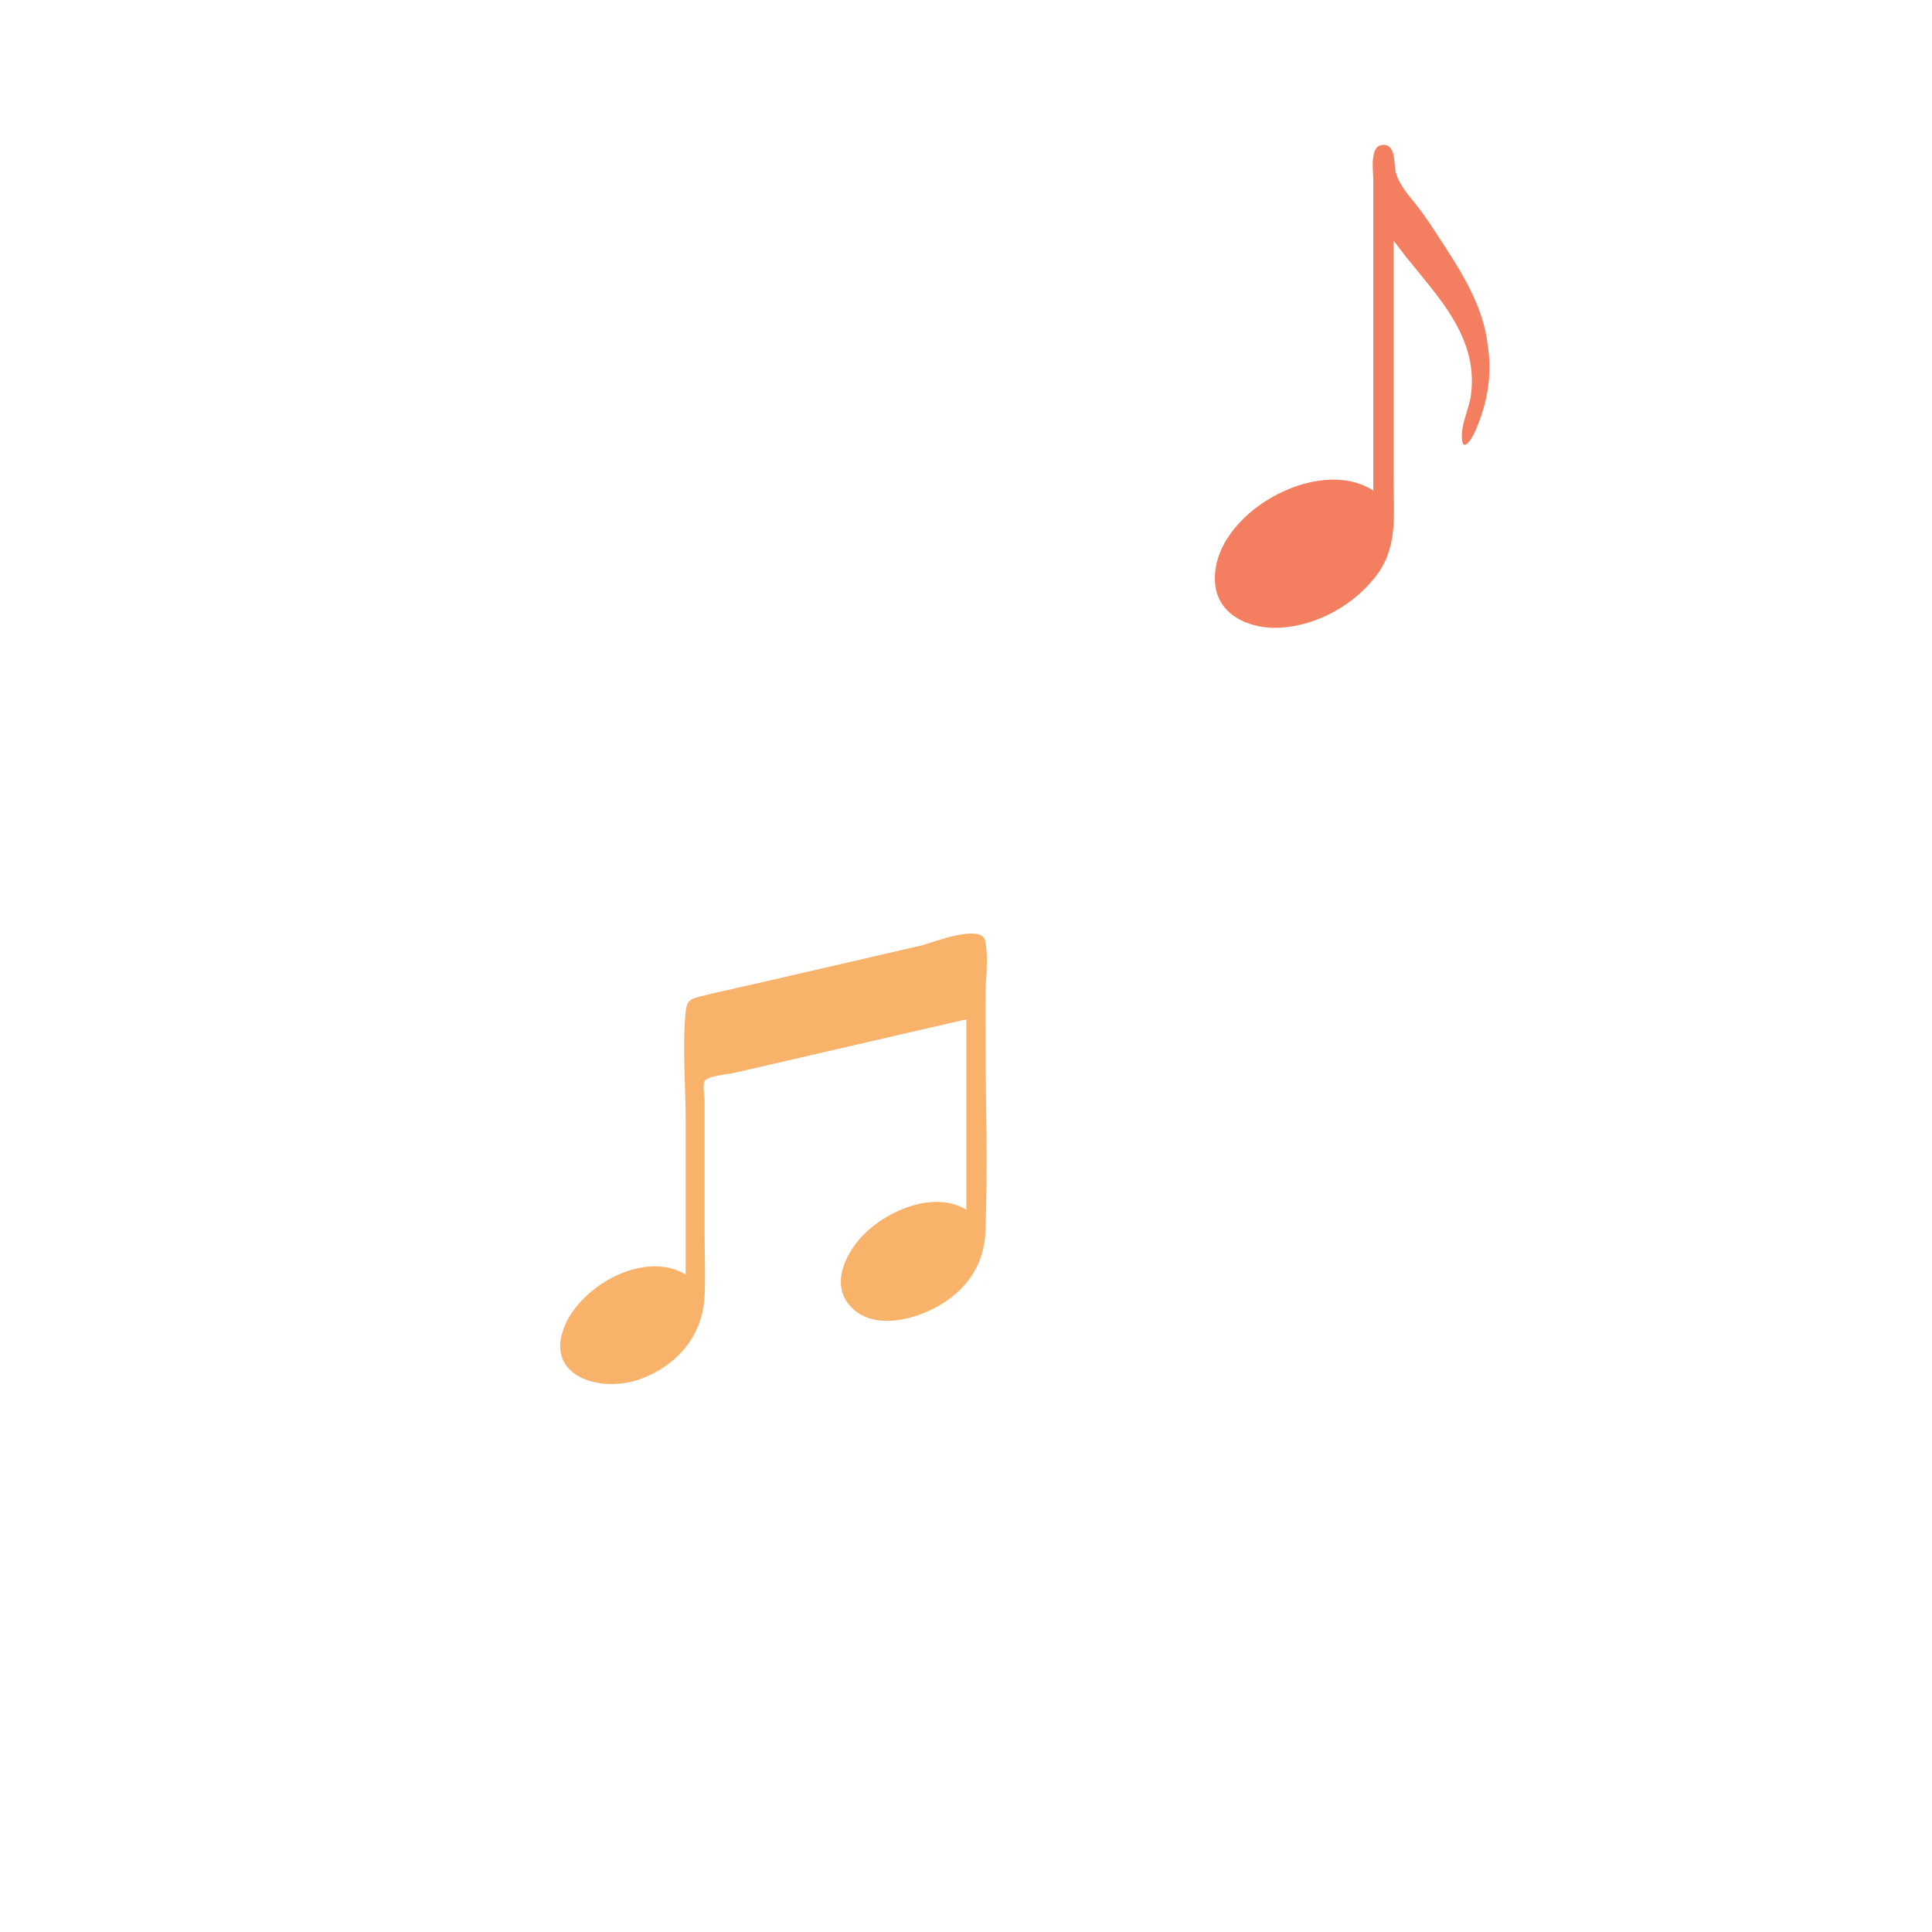
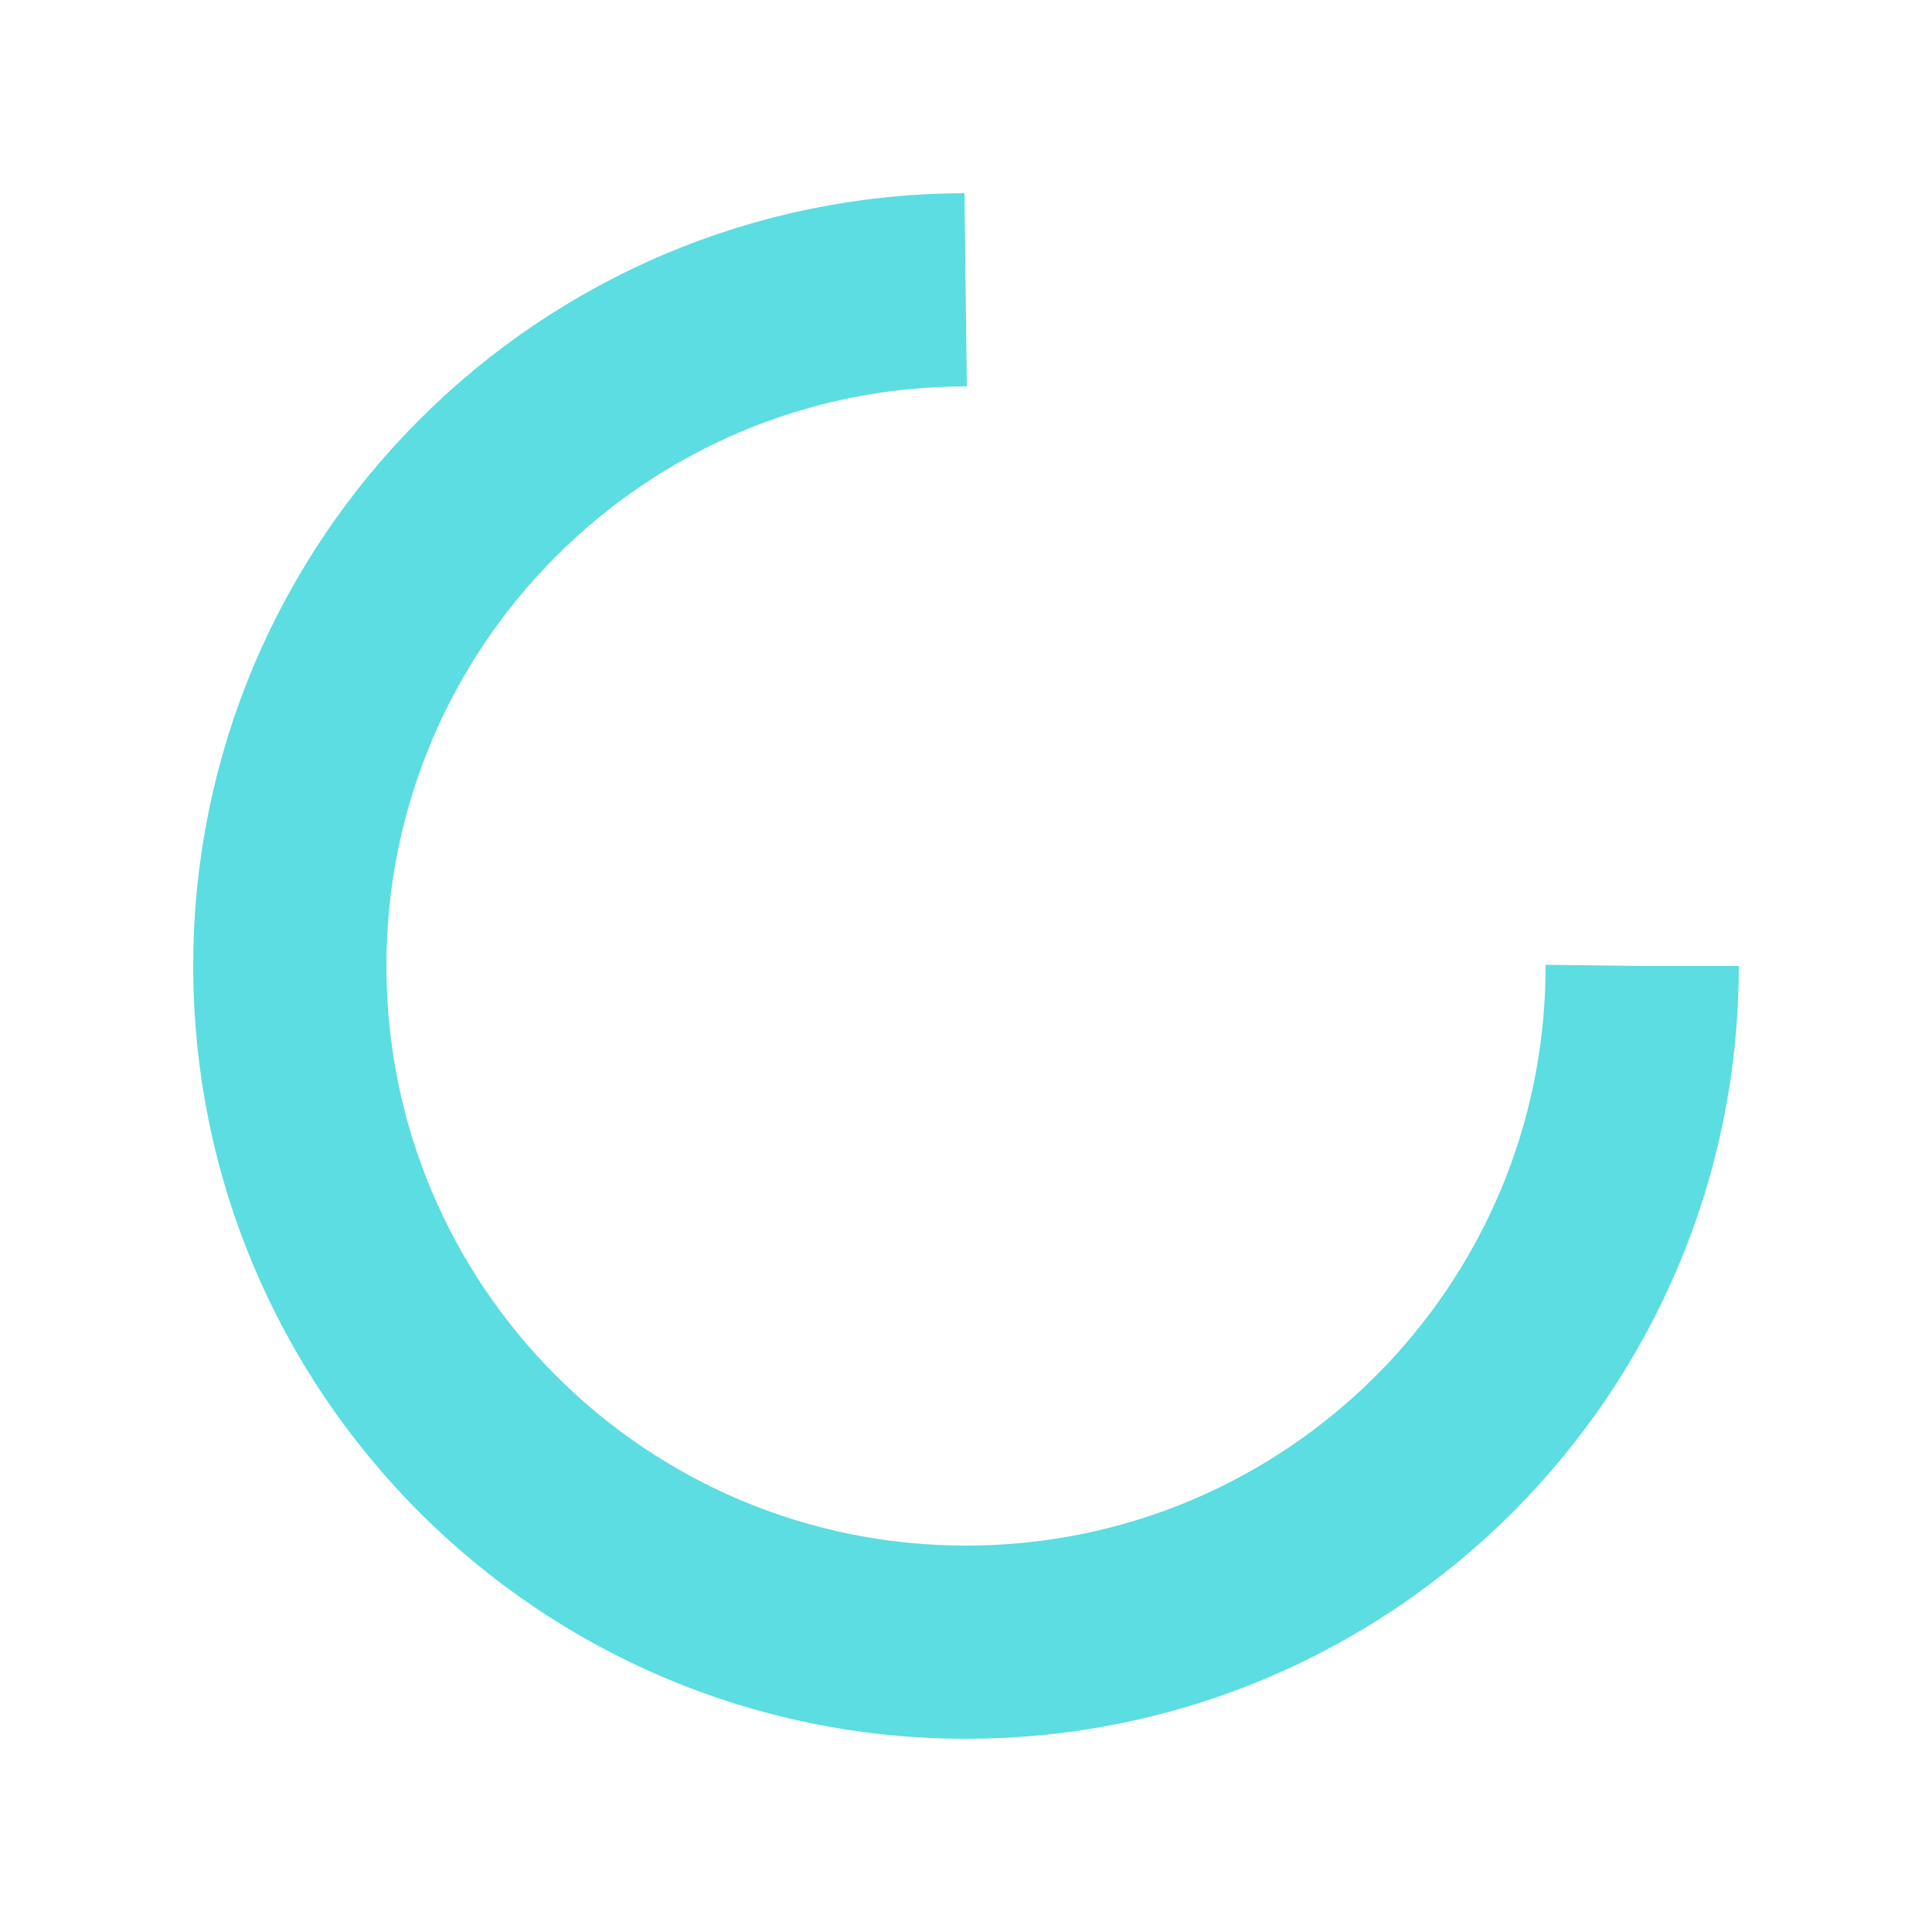
- <svg xmlns="http://www.w3.org/2000/svg" style="margin:auto;display:block;" width="200px" height="200px" viewBox="0 0 100 100" preserveAspectRatio="xMidYMid">
-   <path transform="translate(30,130)" fill="#e15b64" d="M6.999-2.173c-0.21-1.843-1.216-3.542-2.21-5.061C4.291-7.995,3.814-8.771,3.242-9.477 c-0.389-0.479-0.799-0.955-0.985-1.554c-0.13-0.42,0.033-1.539-0.704-1.467c-0.359,0.035-0.418,0.337-0.471,0.621 c-0.072,0.38,0,0.842,0,1.227c0,4.1,0,8.199,0,12.299c0,1.247,0,2.495,0,3.742c-2.884-1.873-8.377,1.23-8.197,4.705 c0.091,1.754,1.807,2.481,3.362,2.395c1.974-0.108,3.983-1.249,5.113-2.868c1-1.434,0.769-3.163,0.769-4.822 c0-2.398,0-4.797,0-7.195c0-1.72,0-3.439,0-5.159c1.769,2.454,4.472,4.668,4.002,8.037C6.038,1.149,5.681,1.832,5.665,2.494 C5.639,3.53,6.145,2.799,6.343,2.349C6.99,0.875,7.253-0.575,6.999-2.173z">
-     <animateTransform attributeName="transform" type="translate" keyTimes="0;0;0.2;0.4;1" values="30 130;30 130;30 50;30 130;30 130;" keySplines="0 0 1 1;0 0.5 0.5 1;0.5 0 1 0.5;0 0 1 1" calcMode="spline" dur="1.786s" repeatCount="indefinite" begin="-0.893s" />
-   </path>
-   <path transform="translate(70,20)" fill="#f47e60" d="M6.999-2.173c-0.21-1.843-1.216-3.542-2.21-5.061C4.291-7.995,3.814-8.771,3.242-9.477 c-0.389-0.479-0.799-0.955-0.985-1.554c-0.13-0.42,0.033-1.539-0.704-1.467c-0.359,0.035-0.418,0.337-0.471,0.621 c-0.072,0.38,0,0.842,0,1.227c0,4.1,0,8.199,0,12.299c0,1.247,0,2.495,0,3.742c-2.884-1.873-8.377,1.23-8.197,4.705 c0.091,1.754,1.807,2.481,3.362,2.395c1.974-0.108,3.983-1.249,5.113-2.868c1-1.434,0.769-3.163,0.769-4.822 c0-2.398,0-4.797,0-7.195c0-1.72,0-3.439,0-5.159c1.769,2.454,4.472,4.668,4.002,8.037C6.038,1.149,5.681,1.832,5.665,2.494 C5.639,3.53,6.145,2.799,6.343,2.349C6.99,0.875,7.253-0.575,6.999-2.173z">
-     <animateTransform attributeName="transform" type="translate" keyTimes="0;0.1;0.4;0.7;1" values="70 130;70 130;70 20;70 130;70 130;" keySplines="0 0 1 1;0 0.5 0.5 1;0.5 0 1 0.5;0 0 1 1" calcMode="spline" dur="1.786s" repeatCount="indefinite" begin="-0.893s" />
-   </path>
-   <path transform="translate(40,60)" fill="#f8b26a" d="M10.988-11.314c-0.201-0.914-2.865,0.152-3.31,0.255c-2.865,0.661-5.73,1.322-8.594,1.983 C-1.873-8.855-2.84-8.658-3.791-8.413c-0.481,0.124-0.664,0.217-0.719,0.77c-0.18,1.819,0,3.786,0,5.621c0,2.663,0,5.325,0,7.988 c-2.146-1.278-5.411,0.577-6.269,2.683c-1.074,2.636,1.925,3.462,3.907,2.736c1.954-0.715,3.253-2.269,3.343-4.333 c0.046-1.037,0-2.087,0-3.125c0-1.638,0-3.276,0-4.914c0-0.673,0-1.346,0-2.019c0-0.215-0.116-0.848,0-1.036 c0.17-0.277,1.196-0.348,1.535-0.427c1.425-0.329,2.849-0.657,4.274-0.986c2.579-0.595,5.158-1.19,7.737-1.786 c0,3.284,0,6.569,0,9.853c-1.64-0.977-3.949-0.013-5.2,1.179c-0.958,0.913-1.87,2.579-0.84,3.778 c1.198,1.393,3.567,0.71,4.866-0.135C10.164,6.578,10.936,5.347,11,3.788c0.148-3.605,0-7.245,0-10.853c0-0.415,0-0.829,0-1.244 C11-9.247,11.189-10.396,10.988-11.314z">
-     <animateTransform attributeName="transform" type="translate" keyTimes="0;0.3;0.6;0.9;1" values="40 130;40 130;40 60;40 130;40 130;" keySplines="0 0 1 1;0 0.5 0.5 1;0.5 0 1 0.5;0 0 1 1" calcMode="spline" dur="1.786s" repeatCount="indefinite" begin="-0.893s" />
-   </path>
-   <path transform="translate(60,130)" fill="#e15b64" d="M6.999-2.173c-0.21-1.843-1.216-3.542-2.21-5.061C4.291-7.995,3.814-8.771,3.242-9.477 c-0.389-0.479-0.799-0.955-0.985-1.554c-0.13-0.42,0.033-1.539-0.704-1.467c-0.359,0.035-0.418,0.337-0.471,0.621 c-0.072,0.38,0,0.842,0,1.227c0,4.1,0,8.199,0,12.299c0,1.247,0,2.495,0,3.742c-2.884-1.873-8.377,1.23-8.197,4.705 c0.091,1.754,1.807,2.481,3.362,2.395c1.974-0.108,3.983-1.249,5.113-2.868c1-1.434,0.769-3.163,0.769-4.822 c0-2.398,0-4.797,0-7.195c0-1.72,0-3.439,0-5.159c1.769,2.454,4.472,4.668,4.002,8.037C6.038,1.149,5.681,1.832,5.665,2.494 C5.639,3.53,6.145,2.799,6.343,2.349C6.99,0.875,7.253-0.575,6.999-2.173z">
-     <animateTransform attributeName="transform" type="translate" keyTimes="0;0.5;0.75;1;1" values="60 130;60 130;60 70;60 130;60 130;" keySplines="0 0 1 1;0 0.5 0.5 1;0.5 0 1 0.5;0 0 1 1" calcMode="spline" dur="1.786s" repeatCount="indefinite" begin="-0.893s" />
-   </path>
-   <path transform="translate(50,130)" fill="#abbd81" d="M10.988-11.314c-0.201-0.914-2.865,0.152-3.31,0.255c-2.865,0.661-5.73,1.322-8.594,1.983 C-1.873-8.855-2.84-8.658-3.791-8.413c-0.481,0.124-0.664,0.217-0.719,0.77c-0.18,1.819,0,3.786,0,5.621c0,2.663,0,5.325,0,7.988 c-2.146-1.278-5.411,0.577-6.269,2.683c-1.074,2.636,1.925,3.462,3.907,2.736c1.954-0.715,3.253-2.269,3.343-4.333 c0.046-1.037,0-2.087,0-3.125c0-1.638,0-3.276,0-4.914c0-0.673,0-1.346,0-2.019c0-0.215-0.116-0.848,0-1.036 c0.17-0.277,1.196-0.348,1.535-0.427c1.425-0.329,2.849-0.657,4.274-0.986c2.579-0.595,5.158-1.19,7.737-1.786 c0,3.284,0,6.569,0,9.853c-1.64-0.977-3.949-0.013-5.2,1.179c-0.958,0.913-1.87,2.579-0.84,3.778 c1.198,1.393,3.567,0.71,4.866-0.135C10.164,6.578,10.936,5.347,11,3.788c0.148-3.605,0-7.245,0-10.853c0-0.415,0-0.829,0-1.244 C11-9.247,11.189-10.396,10.988-11.314z">
-     <animateTransform attributeName="transform" type="translate" keyTimes="0;0;0.4;0.8;1" values="50 130;50 130;50 20;50 130;50 130;" keySplines="0 0 1 1;0 0.5 0.5 1;0.5 0 1 0.5;0 0 1 1" calcMode="spline" dur="1.786s" repeatCount="indefinite" begin="0s" />
-   </path>
+ <svg xmlns="http://www.w3.org/2000/svg" style="margin: auto; background: none; display: block; shape-rendering: auto;" width="200px" height="200px" viewBox="0 0 100 100" preserveAspectRatio="xMidYMid">
+   <circle cx="50" cy="50" fill="none" stroke="#5bdde1" stroke-width="10" r="35" stroke-dasharray="164.934 56.978">
+     <animateTransform attributeName="transform" type="rotate" repeatCount="indefinite" dur="1s" values="0 50 50;360 50 50" keyTimes="0;1" />
+   </circle>
</svg>
